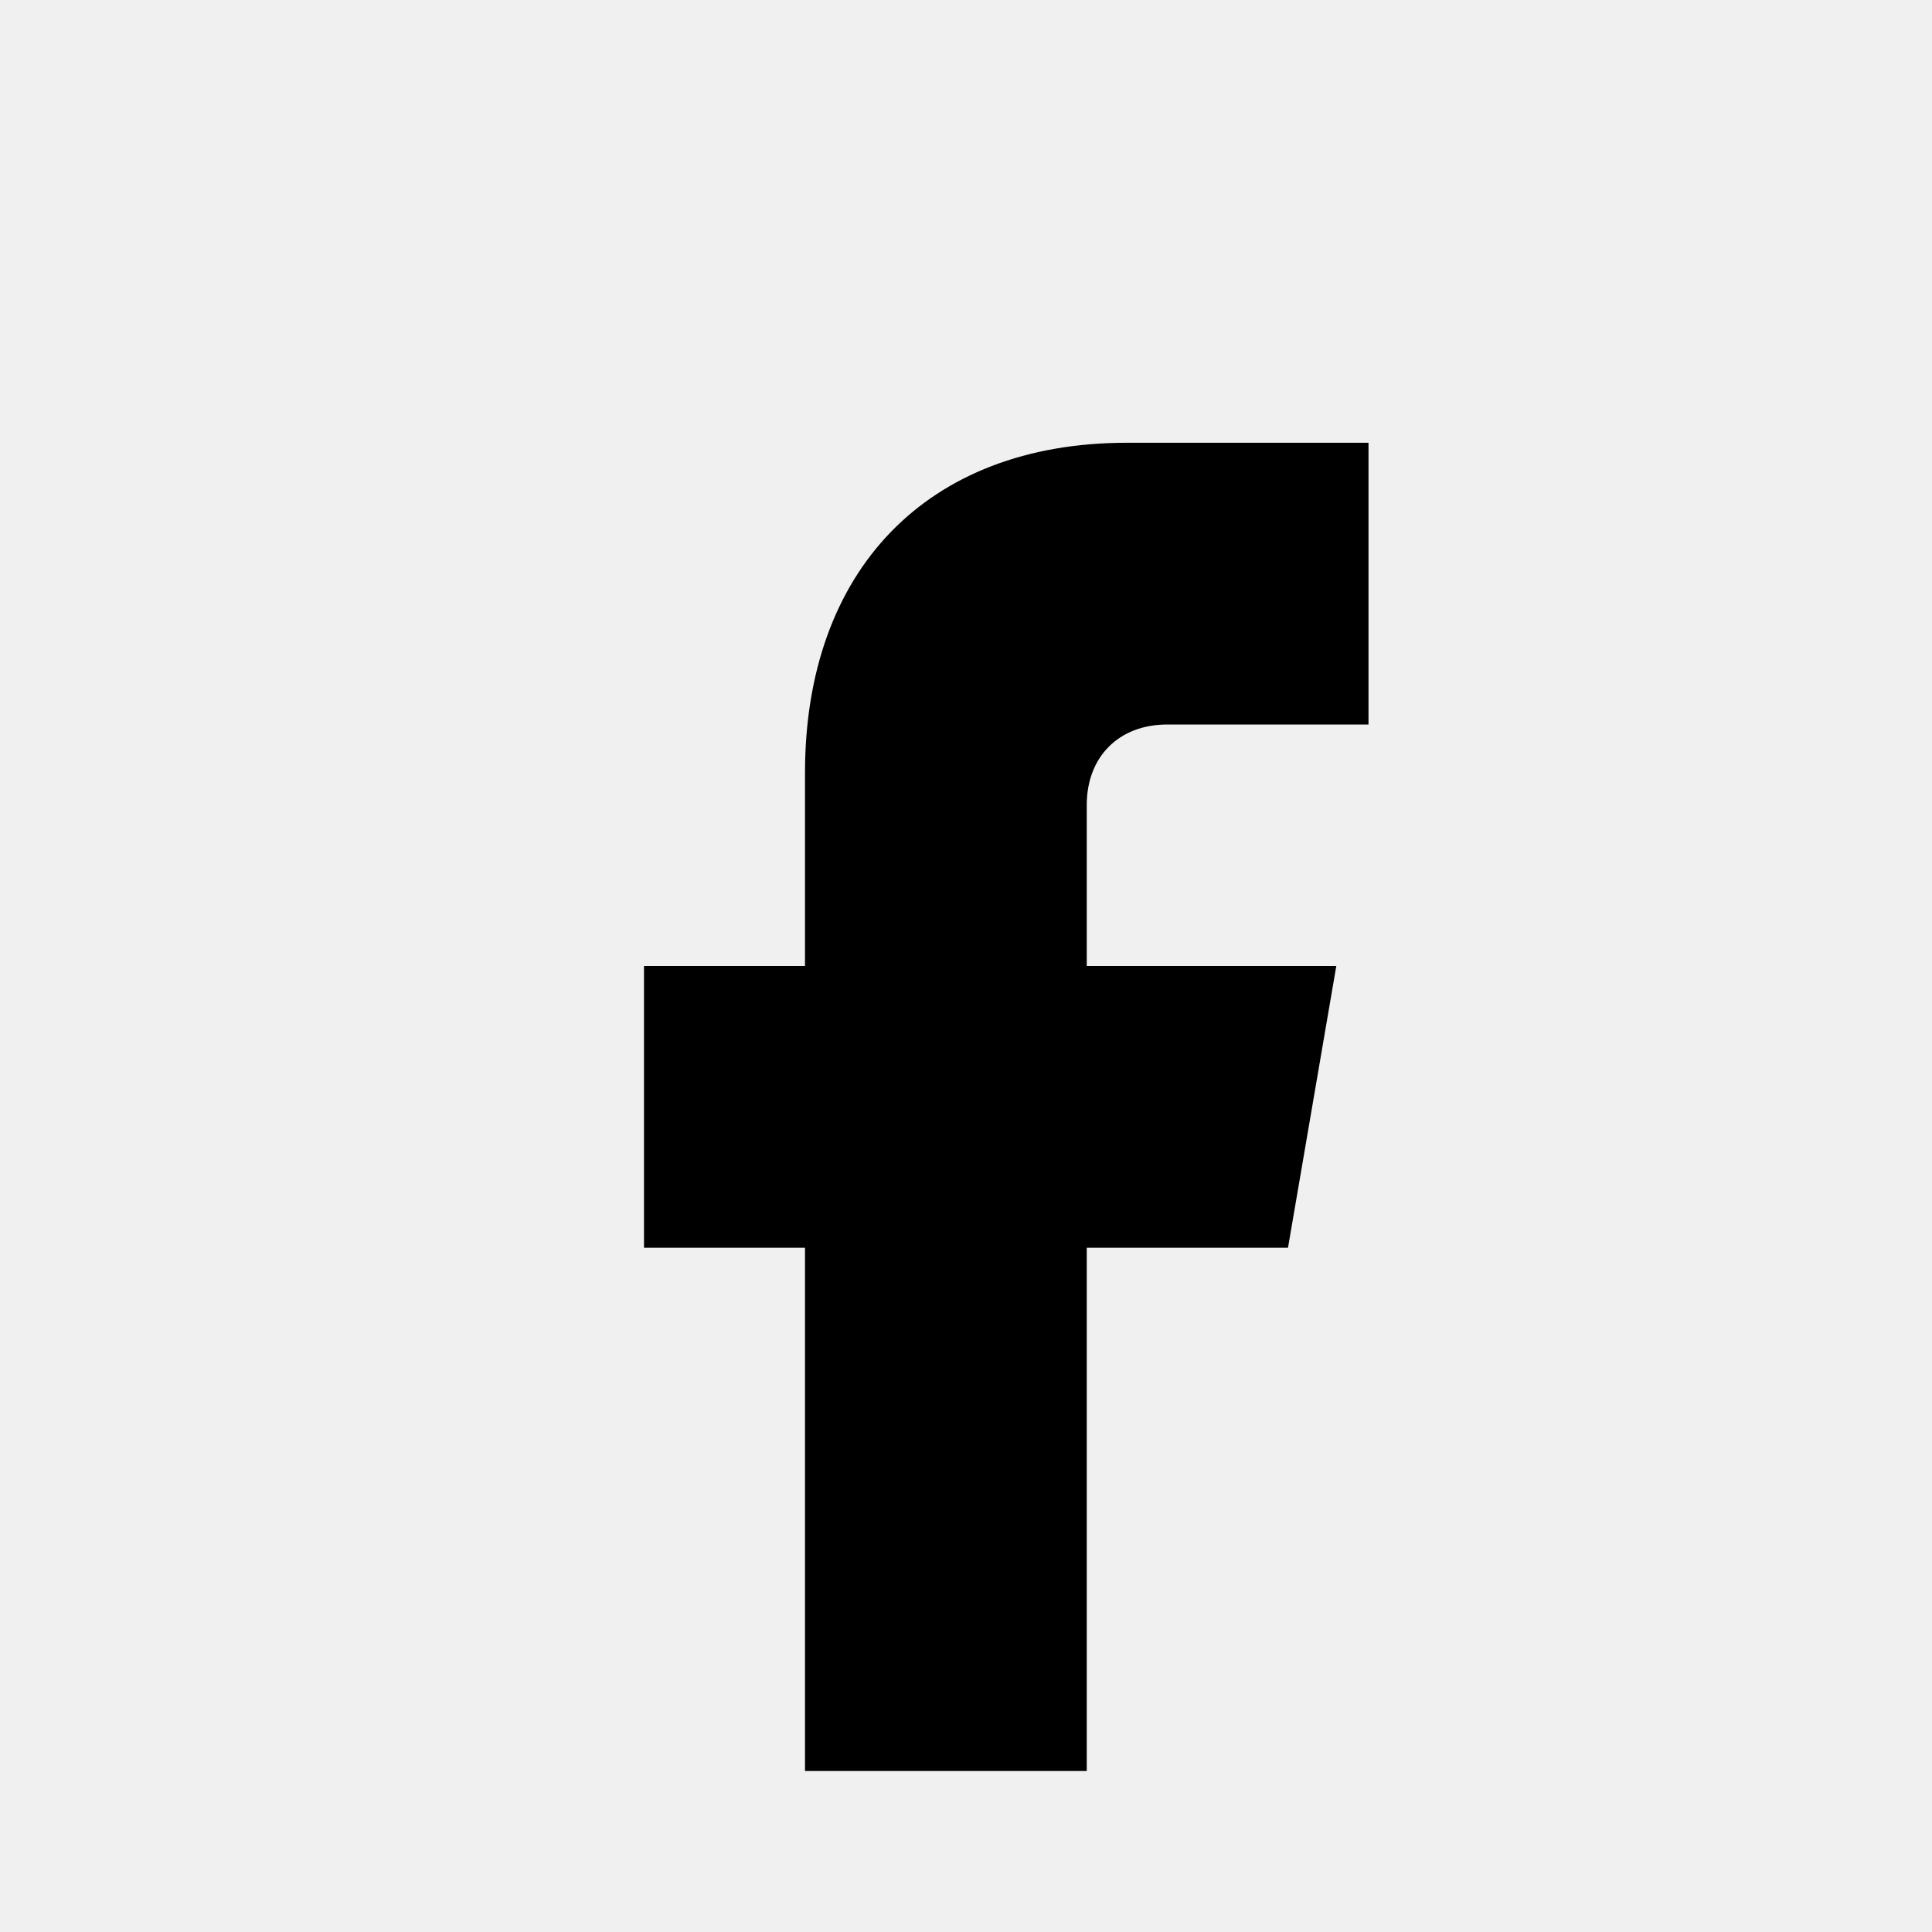
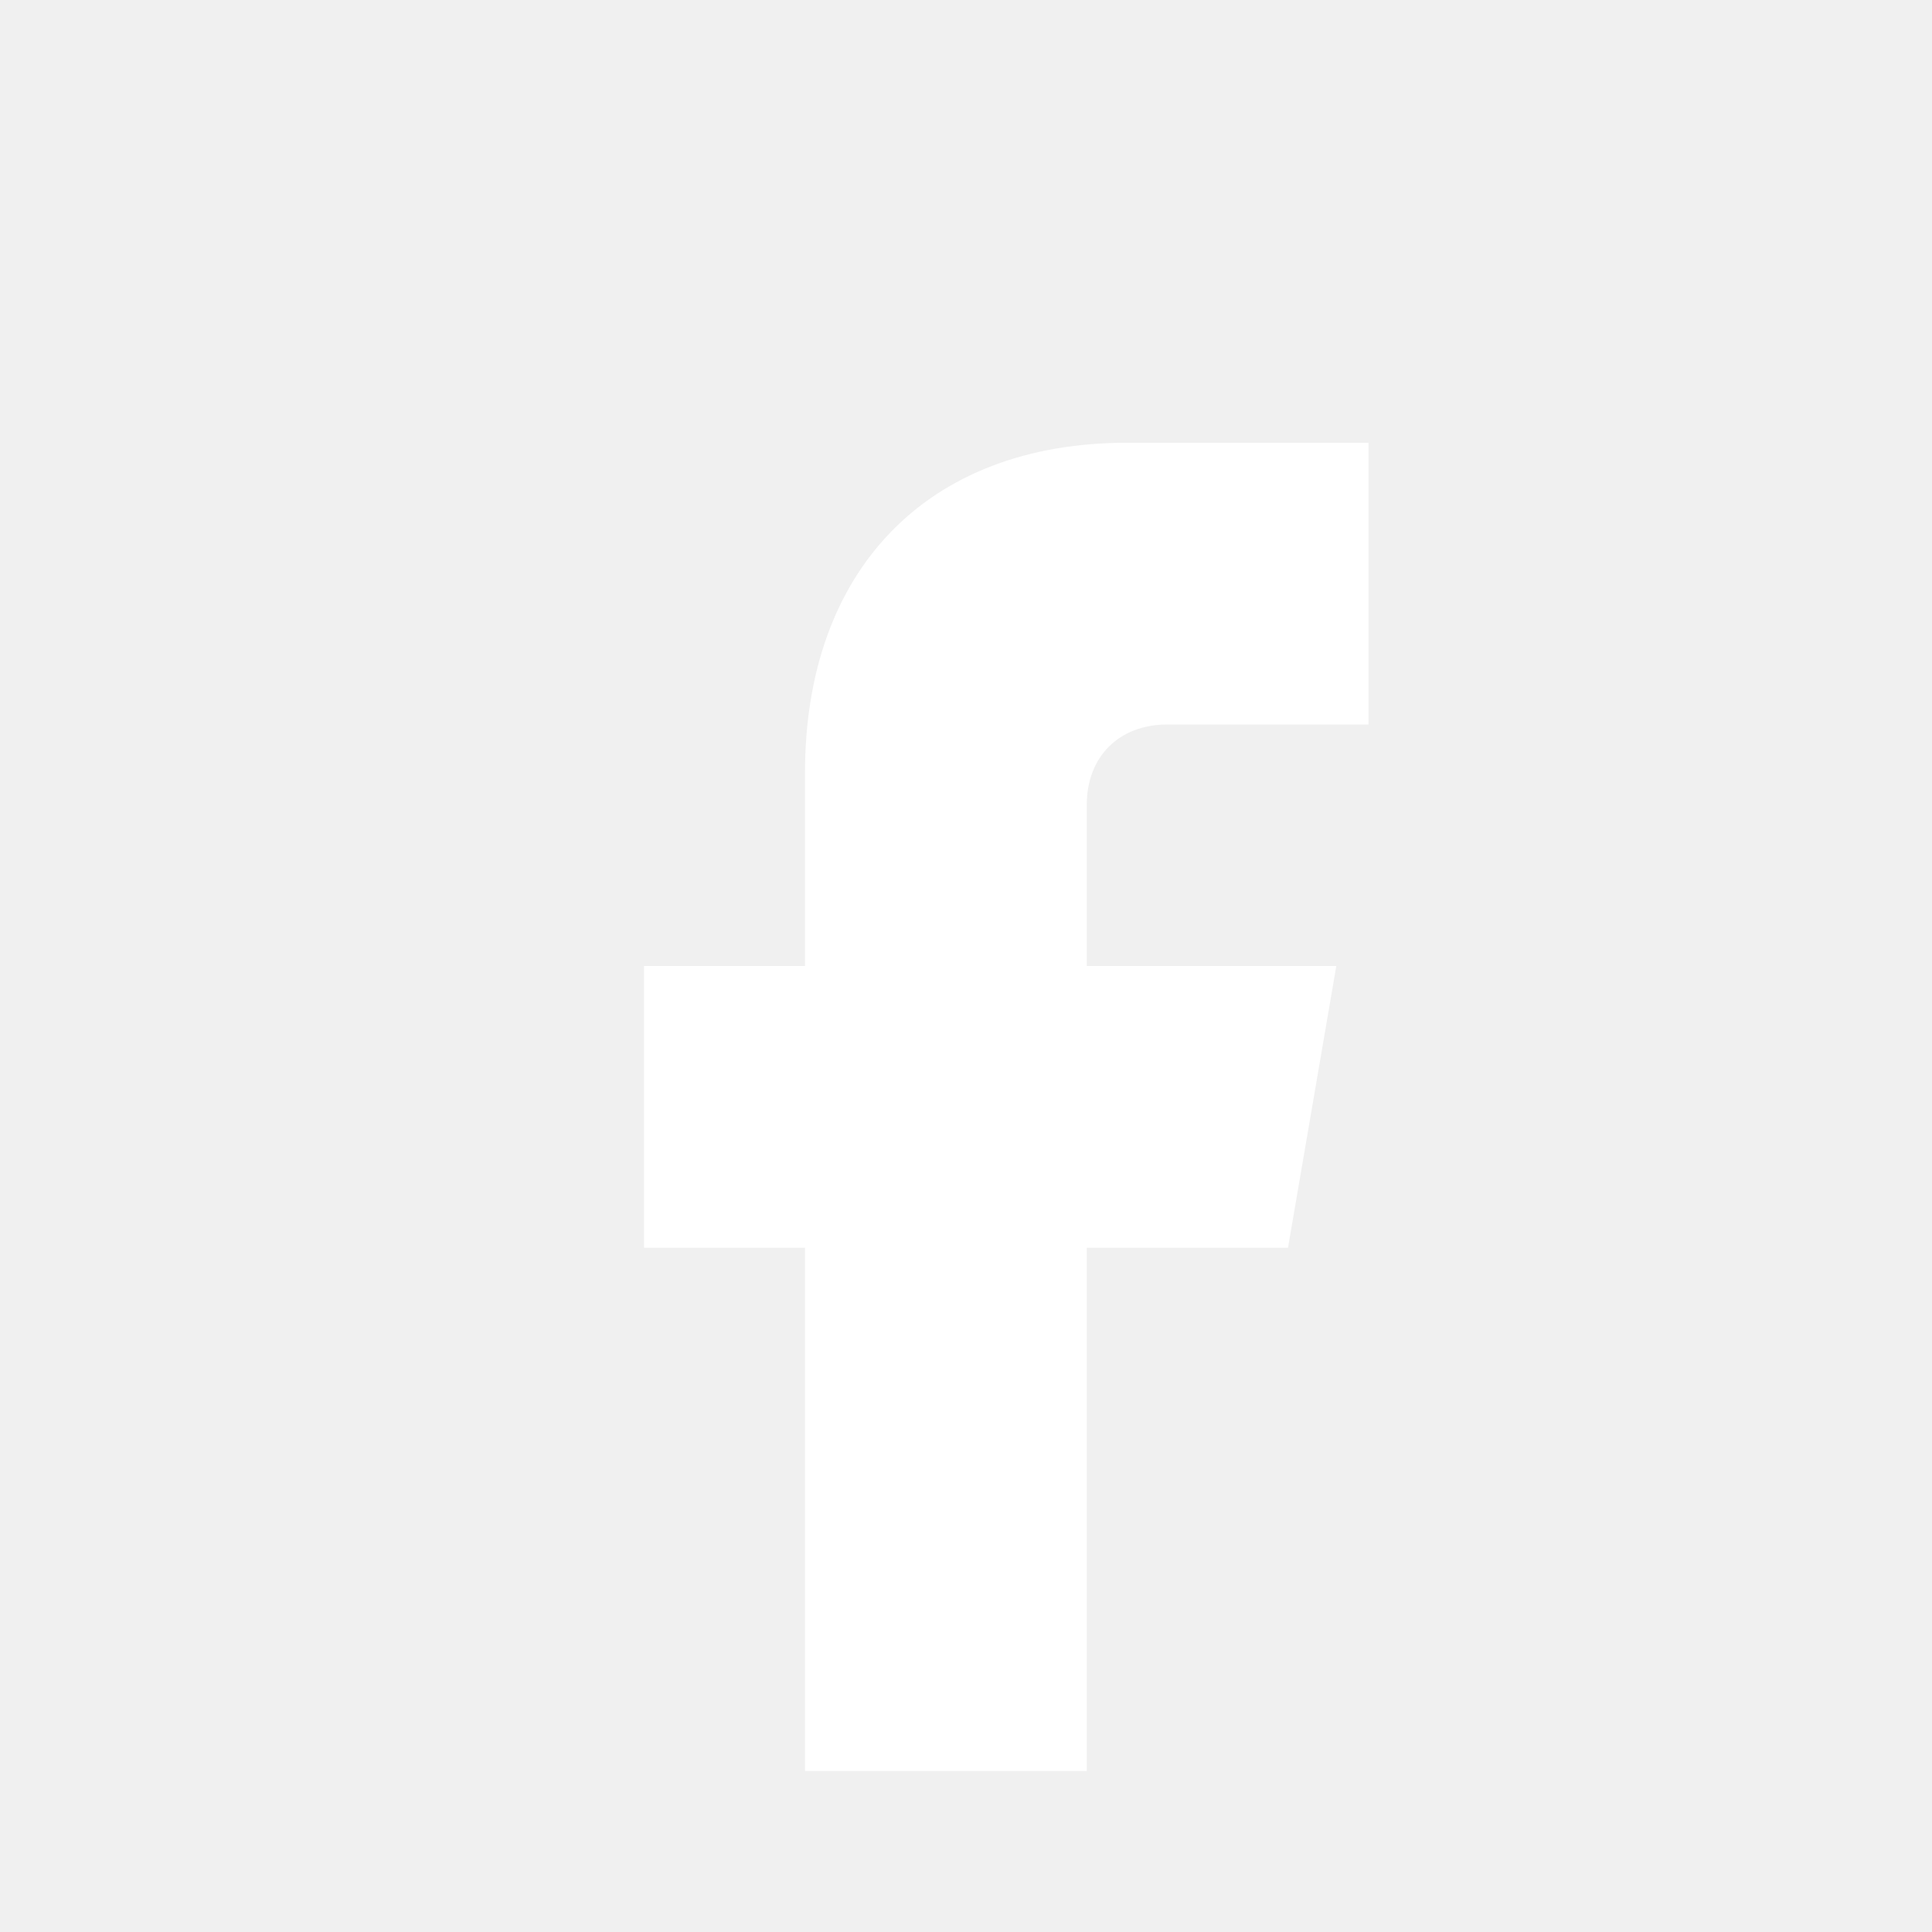
<svg xmlns="http://www.w3.org/2000/svg" viewBox="0 0 24 24" role="img" aria-hidden="true">
-   <path fill="currentColor" d="M14 9h3V5.5h-3C11.5 5.5 10 7.1 10 9.6V12H8v3.5h2V22h3.5v-6.5H16l.6-3.5h-3.1V10c0-.6.4-1 1-1Z" />
+   <path fill="#FFFFFF" d="M14 9h3V5.5h-3C11.5 5.5 10 7.1 10 9.6V12H8v3.5h2V22h3.5v-6.5H16l.6-3.5h-3.1V10c0-.6.4-1 1-1Z" />
</svg>
